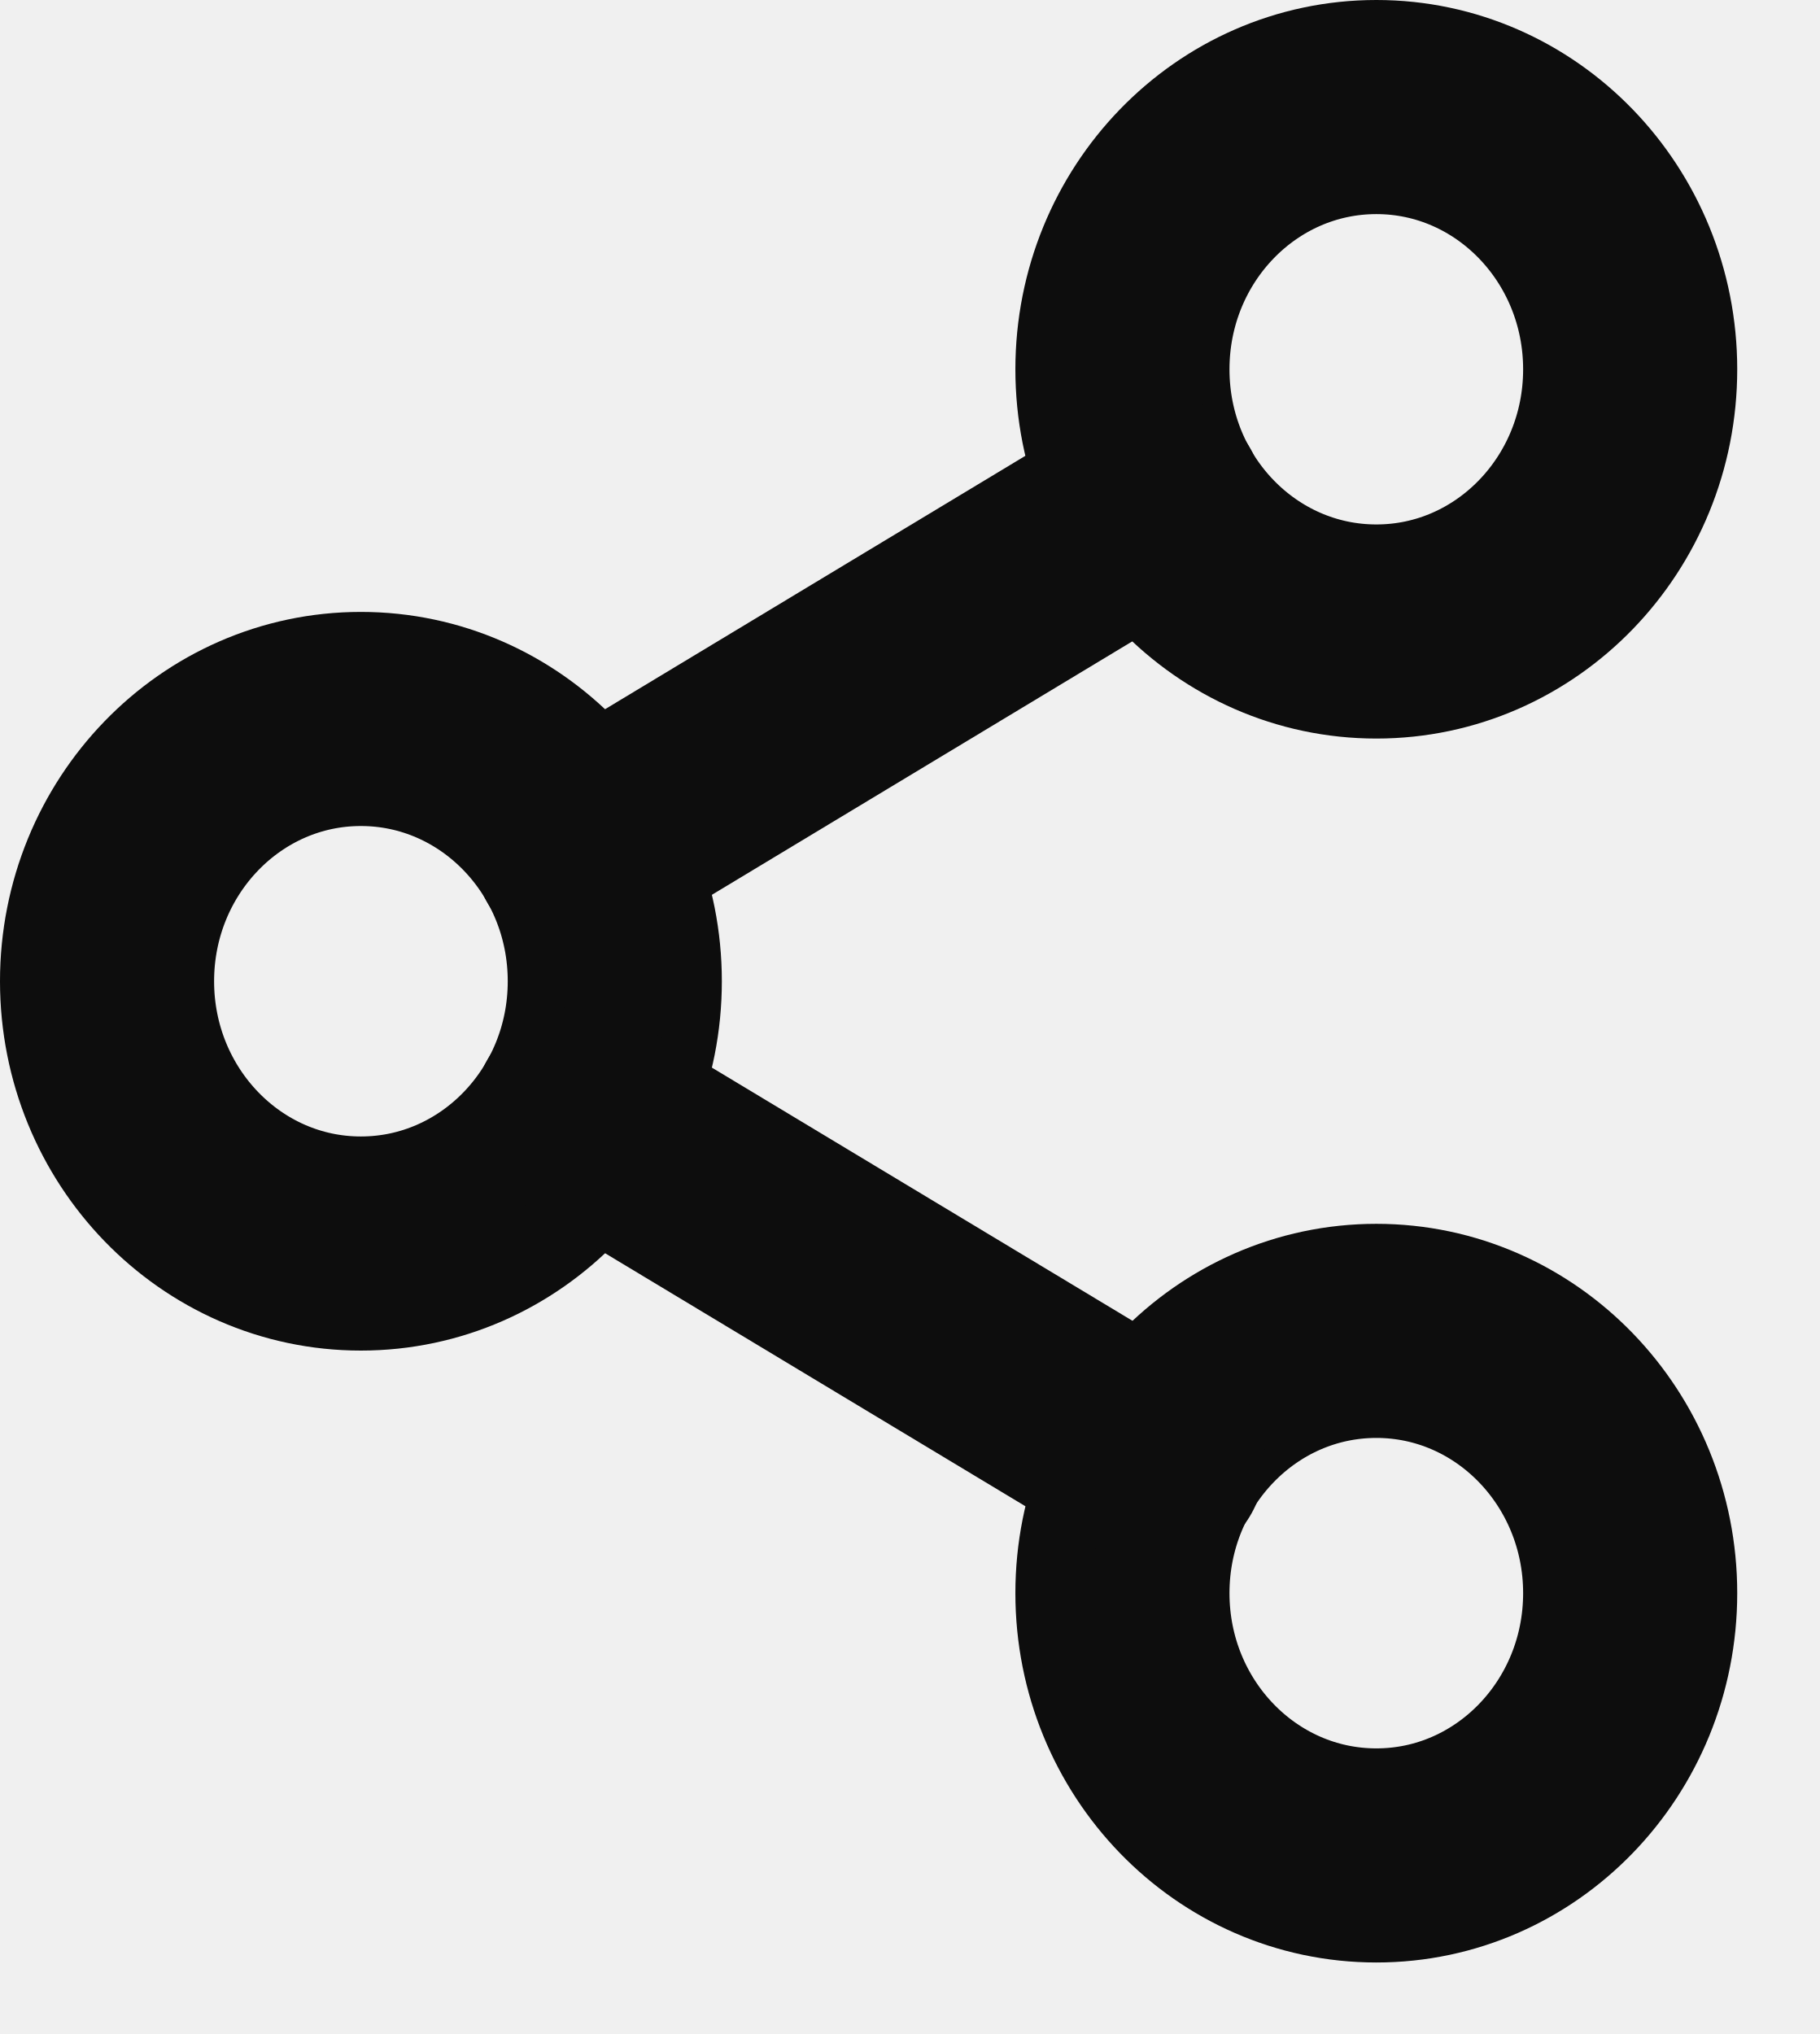
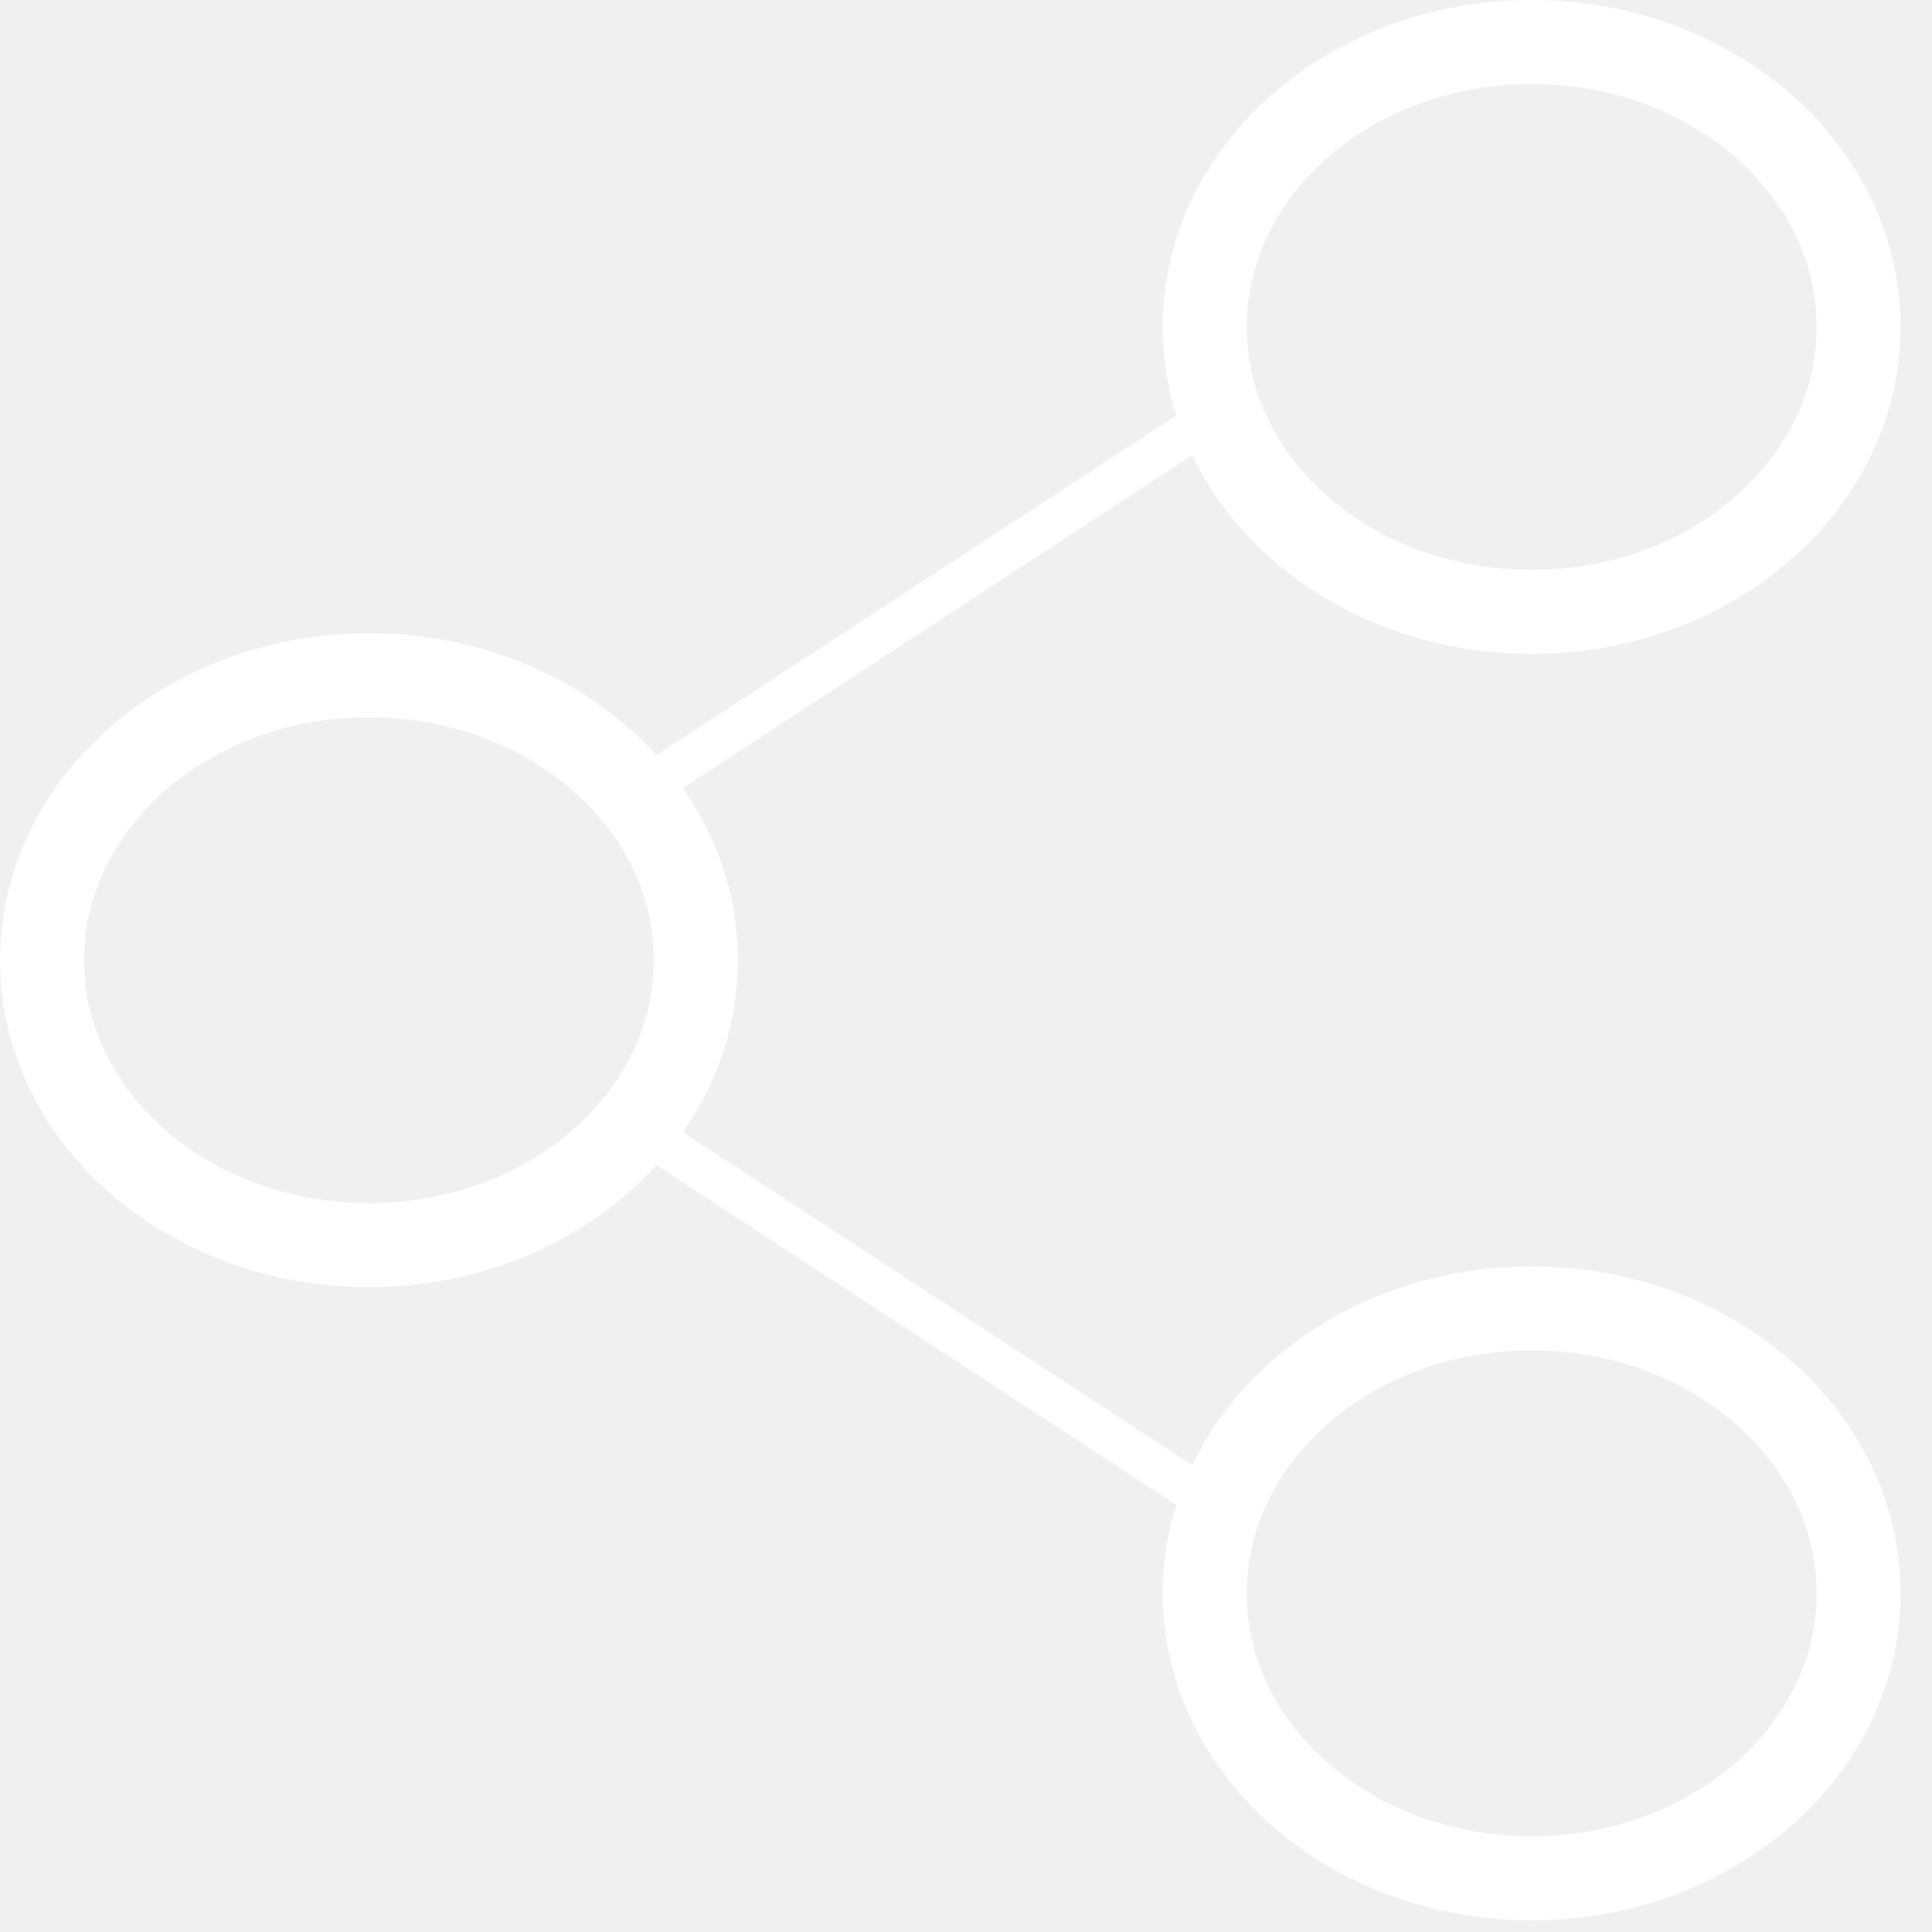
- <svg xmlns="http://www.w3.org/2000/svg" width="17" height="19" viewBox="0 0 17 19" fill="none">
-   <path d="M12.857 5.899C14.166 5.899 15.228 4.803 15.228 3.45C15.228 2.097 14.166 1 12.857 1C11.547 1 10.485 2.097 10.485 3.45C10.485 4.803 11.547 5.899 12.857 5.899Z" stroke="#0D0D0D" stroke-width="2" stroke-linecap="round" stroke-linejoin="round" />
-   <path d="M3.371 11.616C4.681 11.616 5.743 10.519 5.743 9.166C5.743 7.813 4.681 6.716 3.371 6.716C2.062 6.716 1 7.813 1 9.166C1 10.519 2.062 11.616 3.371 11.616Z" stroke="#0D0D0D" stroke-width="2" stroke-linecap="round" stroke-linejoin="round" />
-   <path d="M12.857 17.332C14.166 17.332 15.228 16.235 15.228 14.882C15.228 13.529 14.166 12.432 12.857 12.432C11.547 12.432 10.485 13.529 10.485 14.882C10.485 16.235 11.547 17.332 12.857 17.332Z" stroke="#0D0D0D" stroke-width="2" stroke-linecap="round" stroke-linejoin="round" />
-   <path d="M5.419 10.399L10.818 13.649" stroke="#0D0D0D" stroke-width="2" stroke-linecap="round" stroke-linejoin="round" />
-   <path d="M10.81 4.683L5.419 7.933" stroke="#0D0D0D" stroke-width="2" stroke-linecap="round" stroke-linejoin="round" />
+ <svg xmlns="http://www.w3.org/2000/svg" width="46" height="46" viewBox="0 0 46 46" fill="none">
+   <path d="M36.468 14.569C40.767 14.569 44.252 11.531 44.252 7.784C44.252 4.037 40.767 1 36.468 1C32.169 1 28.684 4.037 28.684 7.784C28.684 11.531 32.169 14.569 36.468 14.569Z" stroke="white" stroke-width="2" stroke-linecap="round" stroke-linejoin="round" />
+   <path d="M8.784 29.646C13.083 29.646 16.569 26.608 16.569 22.861C16.569 19.115 13.083 16.077 8.784 16.077C4.485 16.077 1 19.115 1 22.861C1 26.608 4.485 29.646 8.784 29.646Z" stroke="white" stroke-width="2" stroke-linecap="round" stroke-linejoin="round" />
+   <path d="M36.468 44.721C40.767 44.721 44.252 41.684 44.252 37.937C44.252 34.19 40.767 31.153 36.468 31.153C32.169 31.153 28.684 34.19 28.684 37.937C28.684 41.684 32.169 44.721 36.468 44.721Z" stroke="white" stroke-width="2" stroke-linecap="round" stroke-linejoin="round" />
+   <path d="M14.844 26.63L28.683 35.676" stroke="white" stroke-linecap="round" stroke-linejoin="round" />
+   <path d="M28.683 10.046L14.844 19.092" stroke="white" stroke-linecap="round" stroke-linejoin="round" />
</svg>
